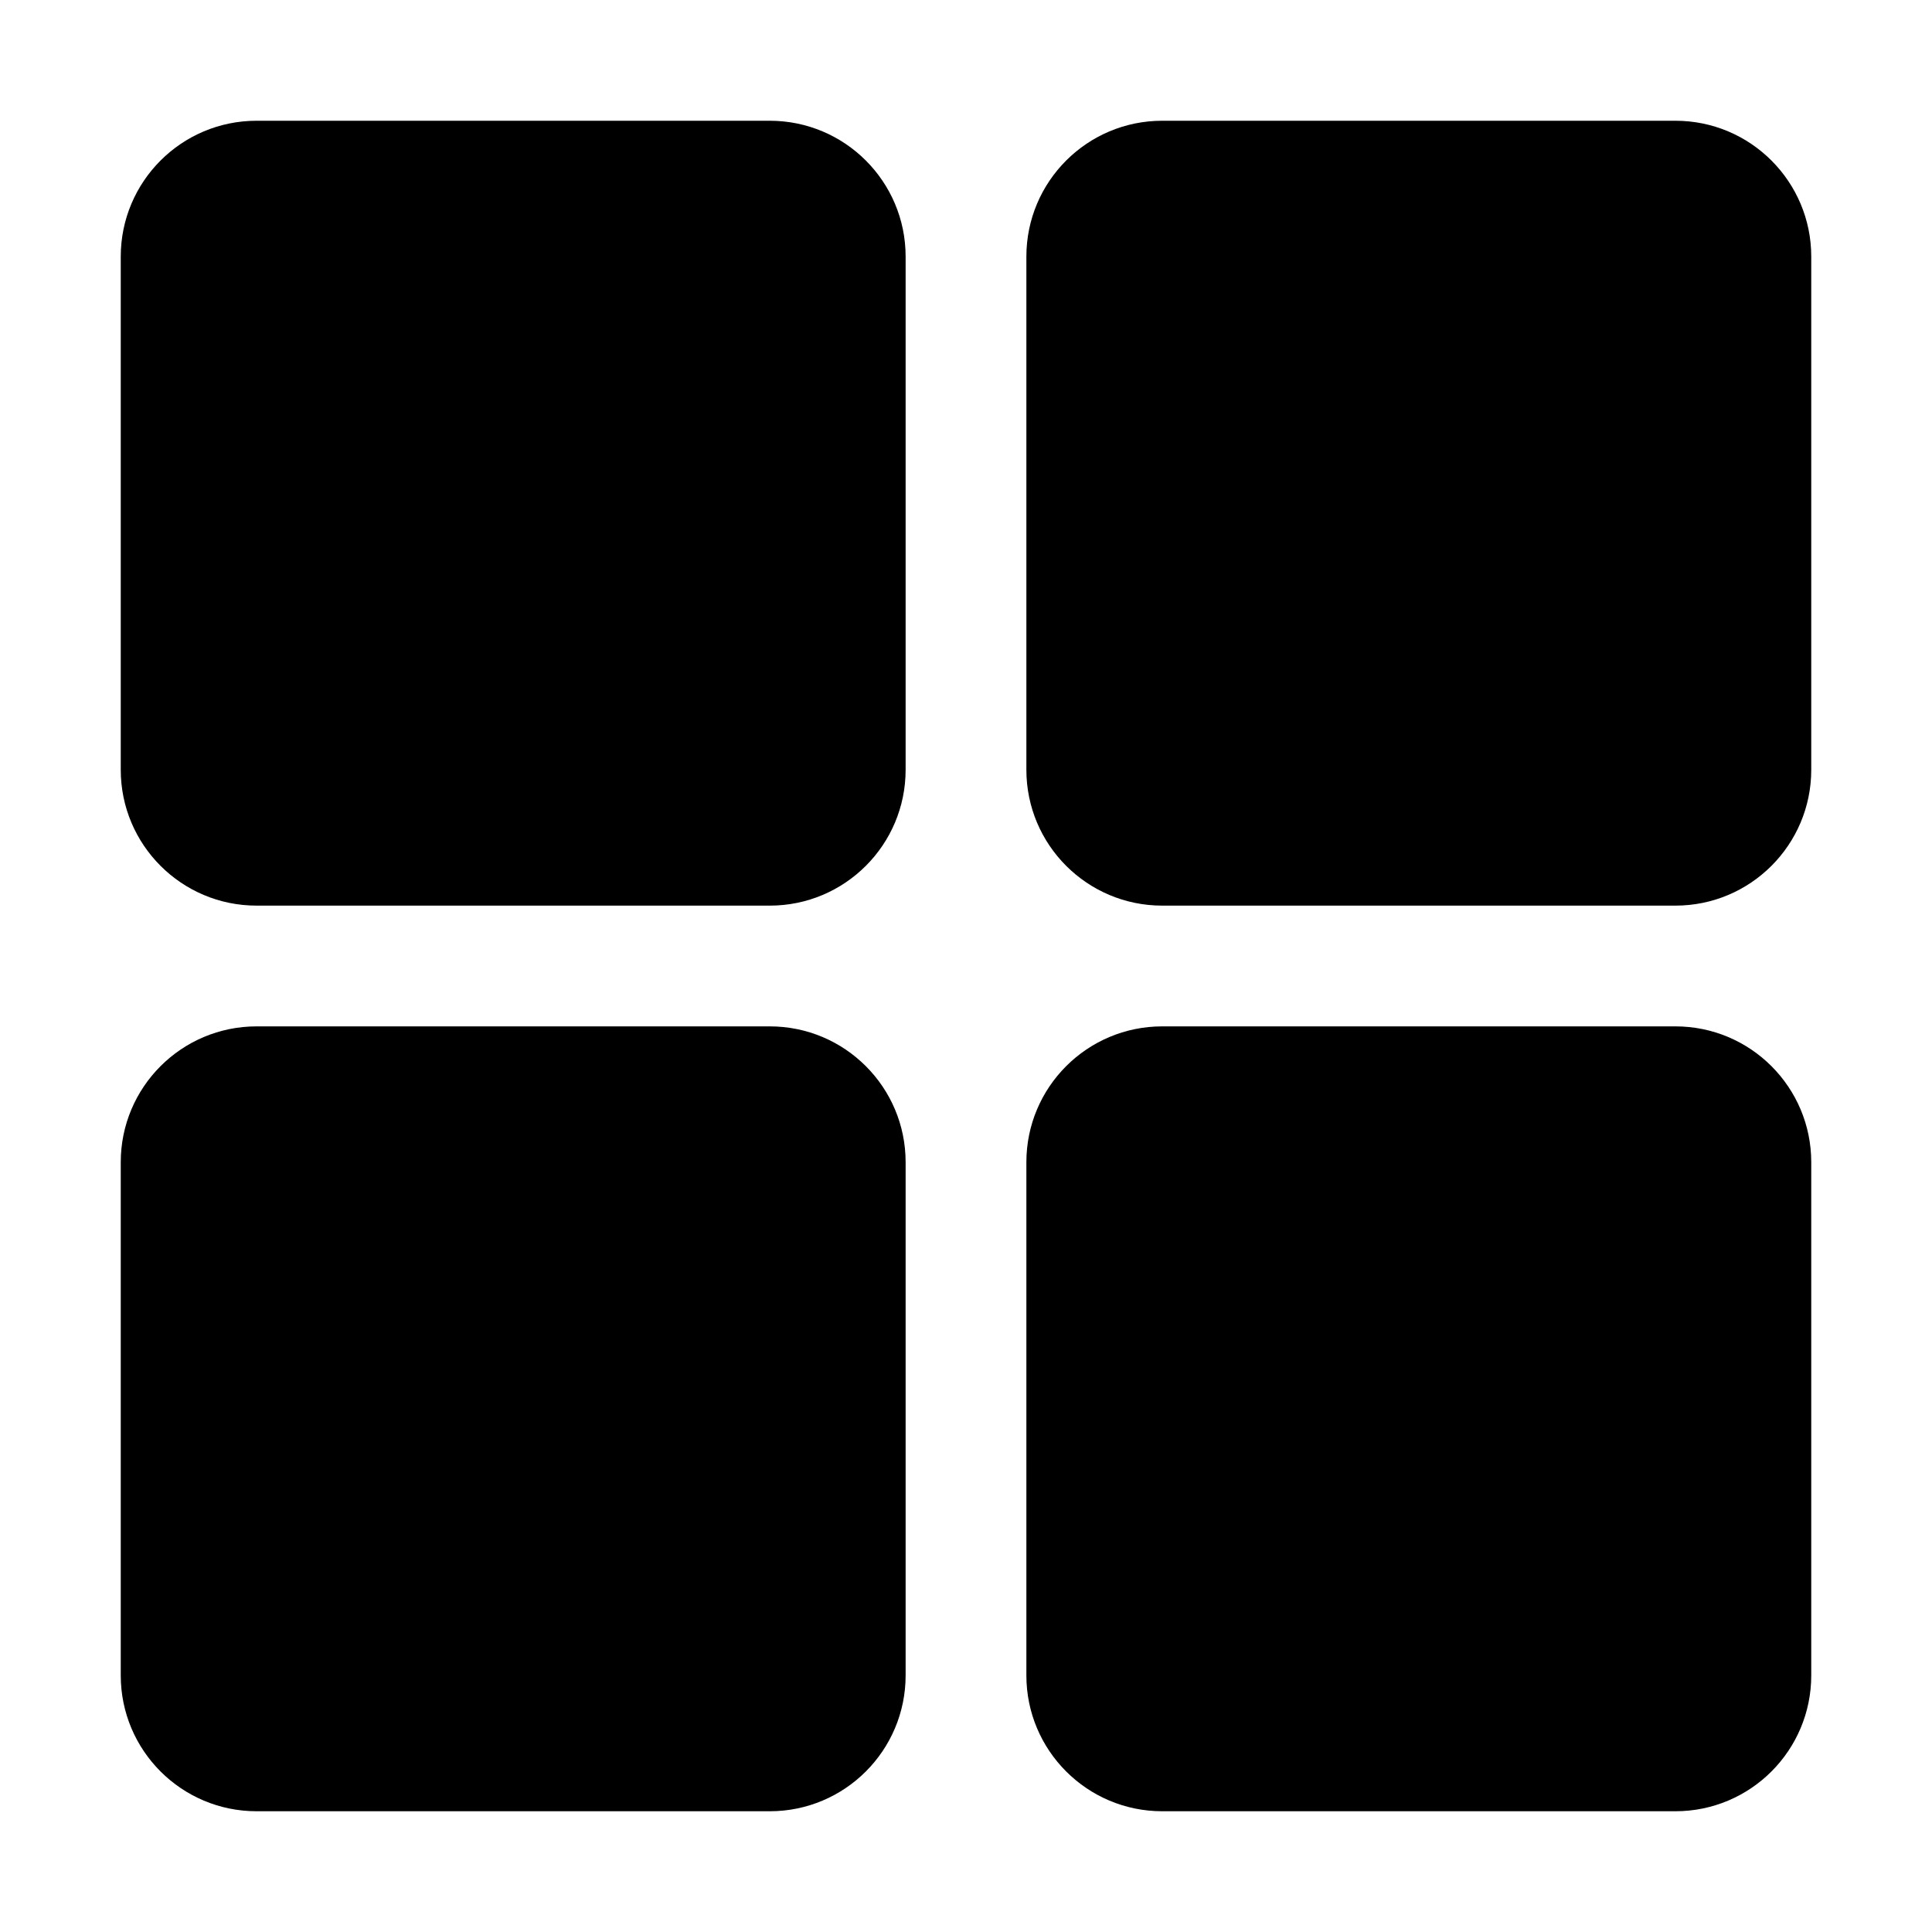
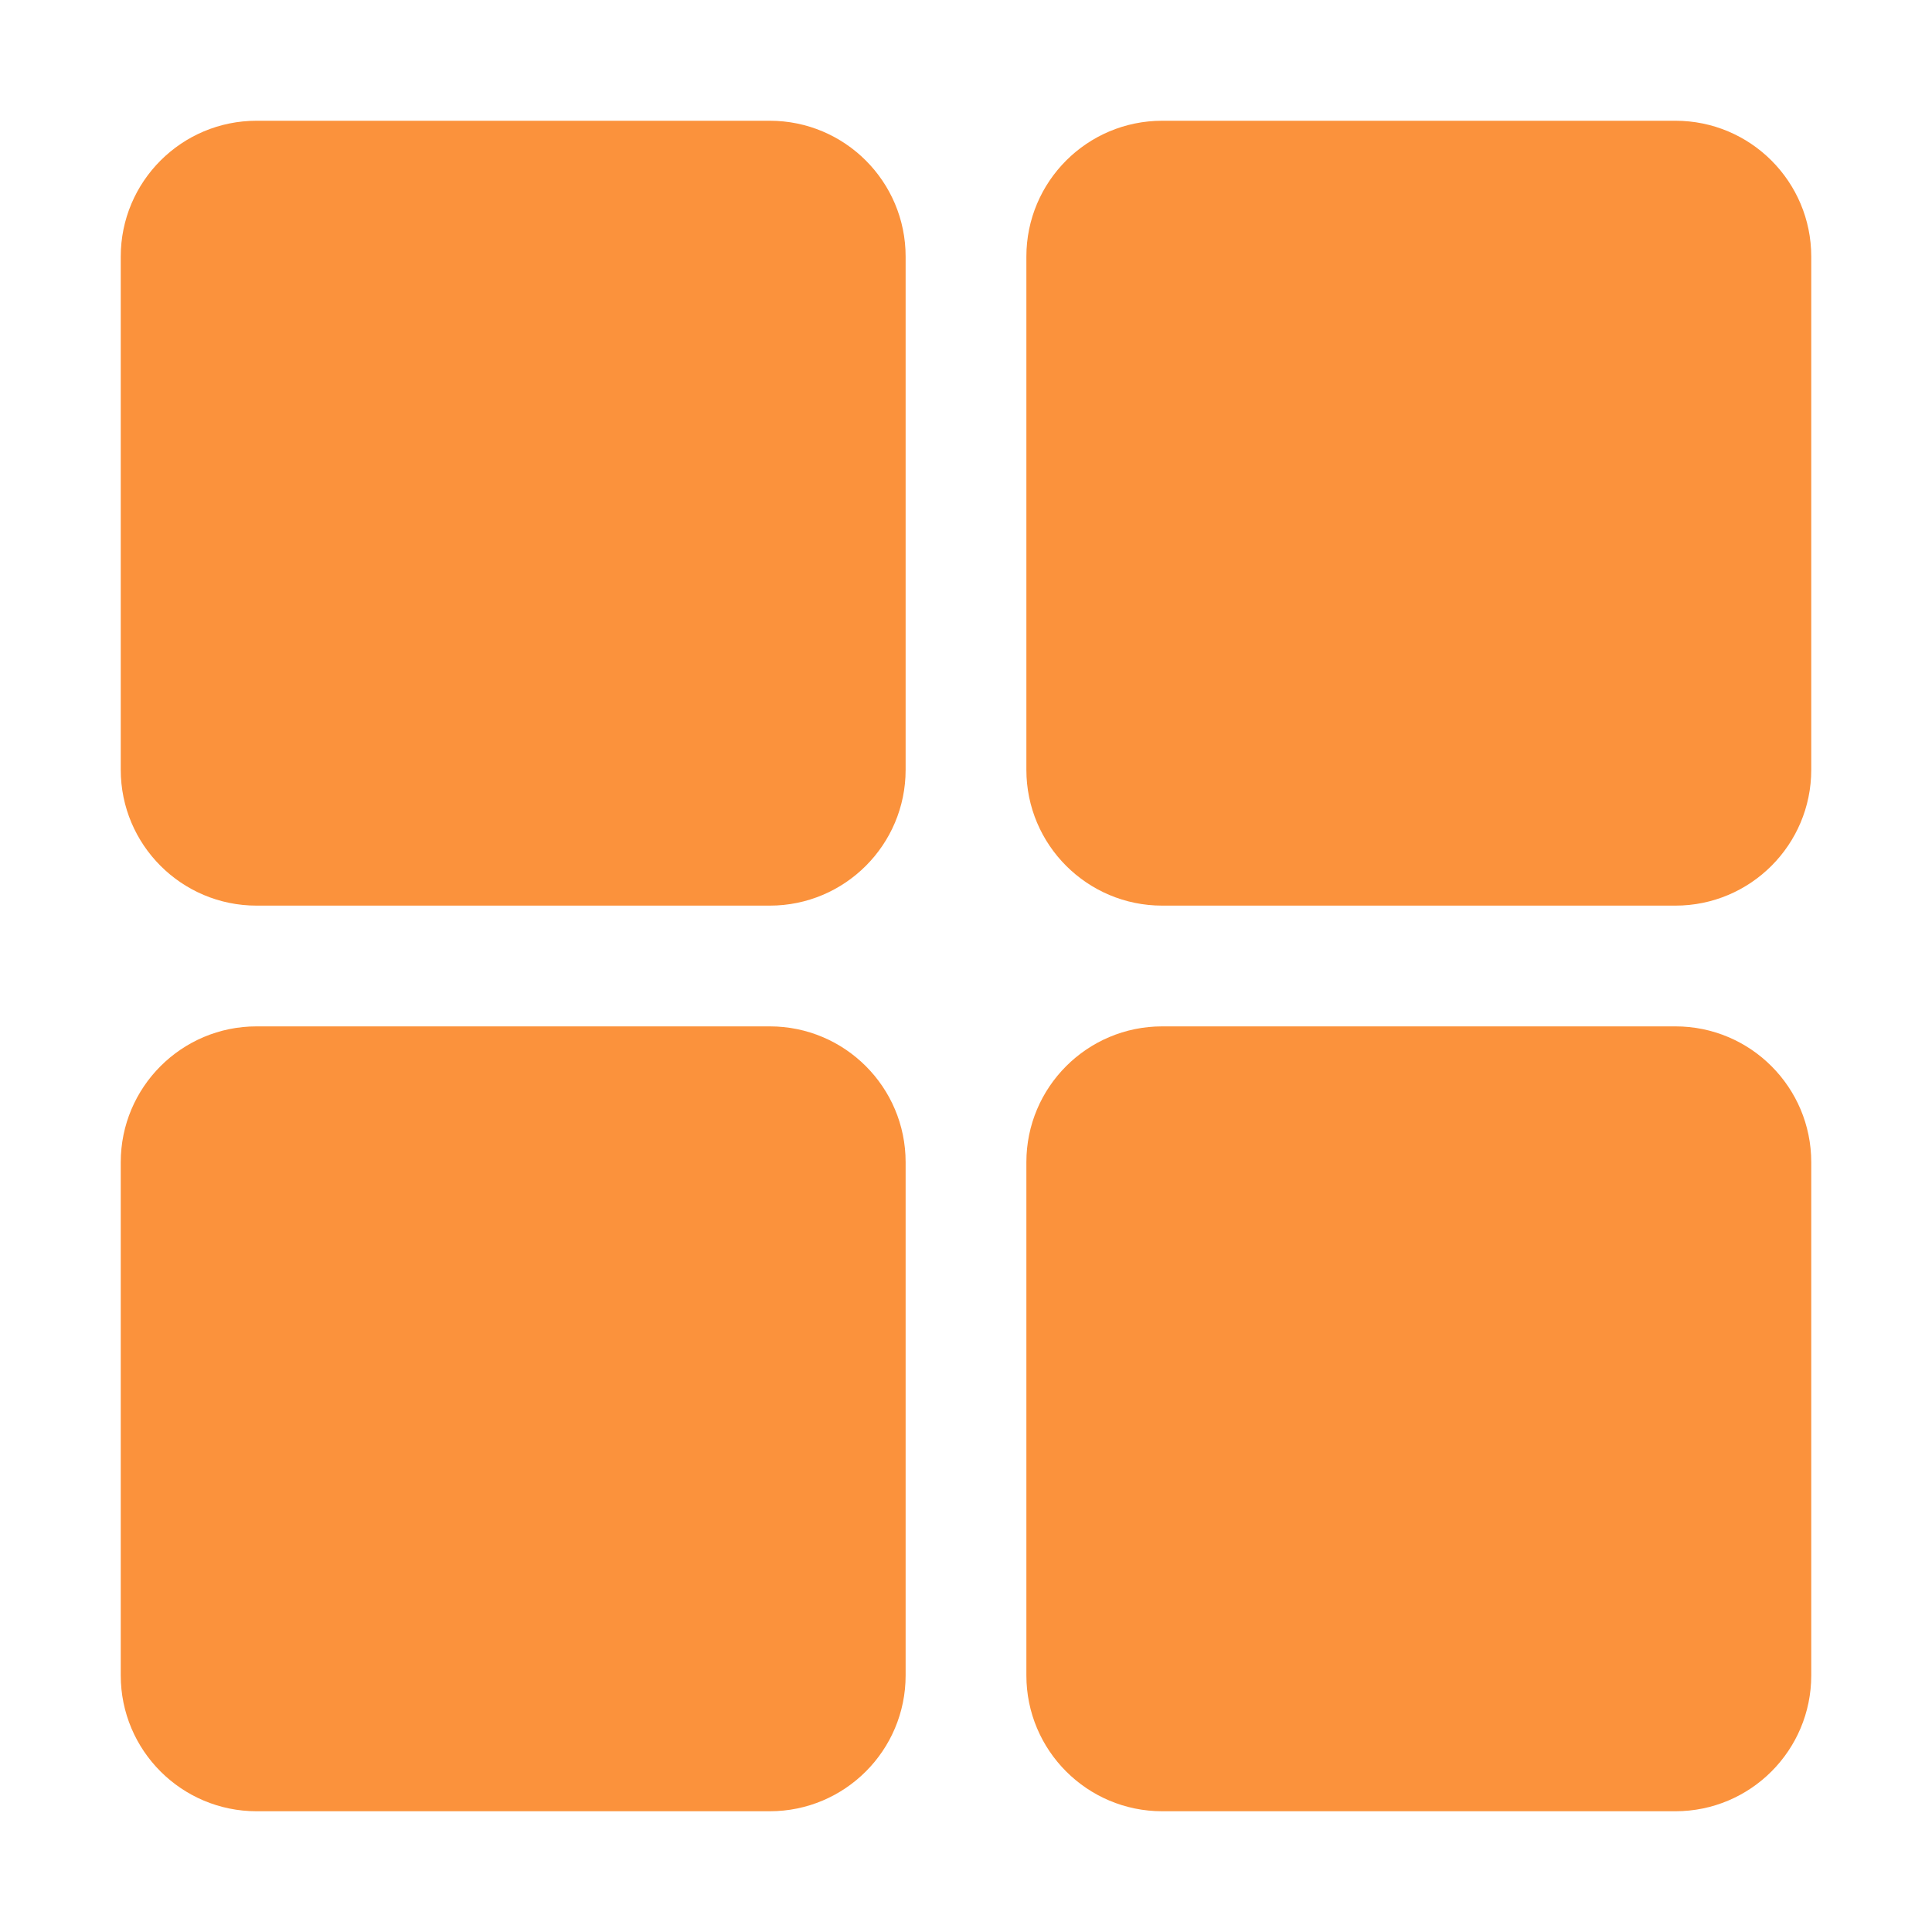
- <svg xmlns="http://www.w3.org/2000/svg" fill="#000000" width="800px" height="800px" viewBox="0 0 512 512">
+ <svg xmlns="http://www.w3.org/2000/svg" fill="#fb923c" width="800px" height="800px" viewBox="0 0 512 512">
  <path d="M204,240H68a36,36,0,0,1-36-36V68A36,36,0,0,1,68,32H204a36,36,0,0,1,36,36V204A36,36,0,0,1,204,240Z" />
  <path d="M444,240H308a36,36,0,0,1-36-36V68a36,36,0,0,1,36-36H444a36,36,0,0,1,36,36V204A36,36,0,0,1,444,240Z" />
  <path d="M204,480H68a36,36,0,0,1-36-36V308a36,36,0,0,1,36-36H204a36,36,0,0,1,36,36V444A36,36,0,0,1,204,480Z" />
  <path d="M444,480H308a36,36,0,0,1-36-36V308a36,36,0,0,1,36-36H444a36,36,0,0,1,36,36V444A36,36,0,0,1,444,480Z" />
</svg>
